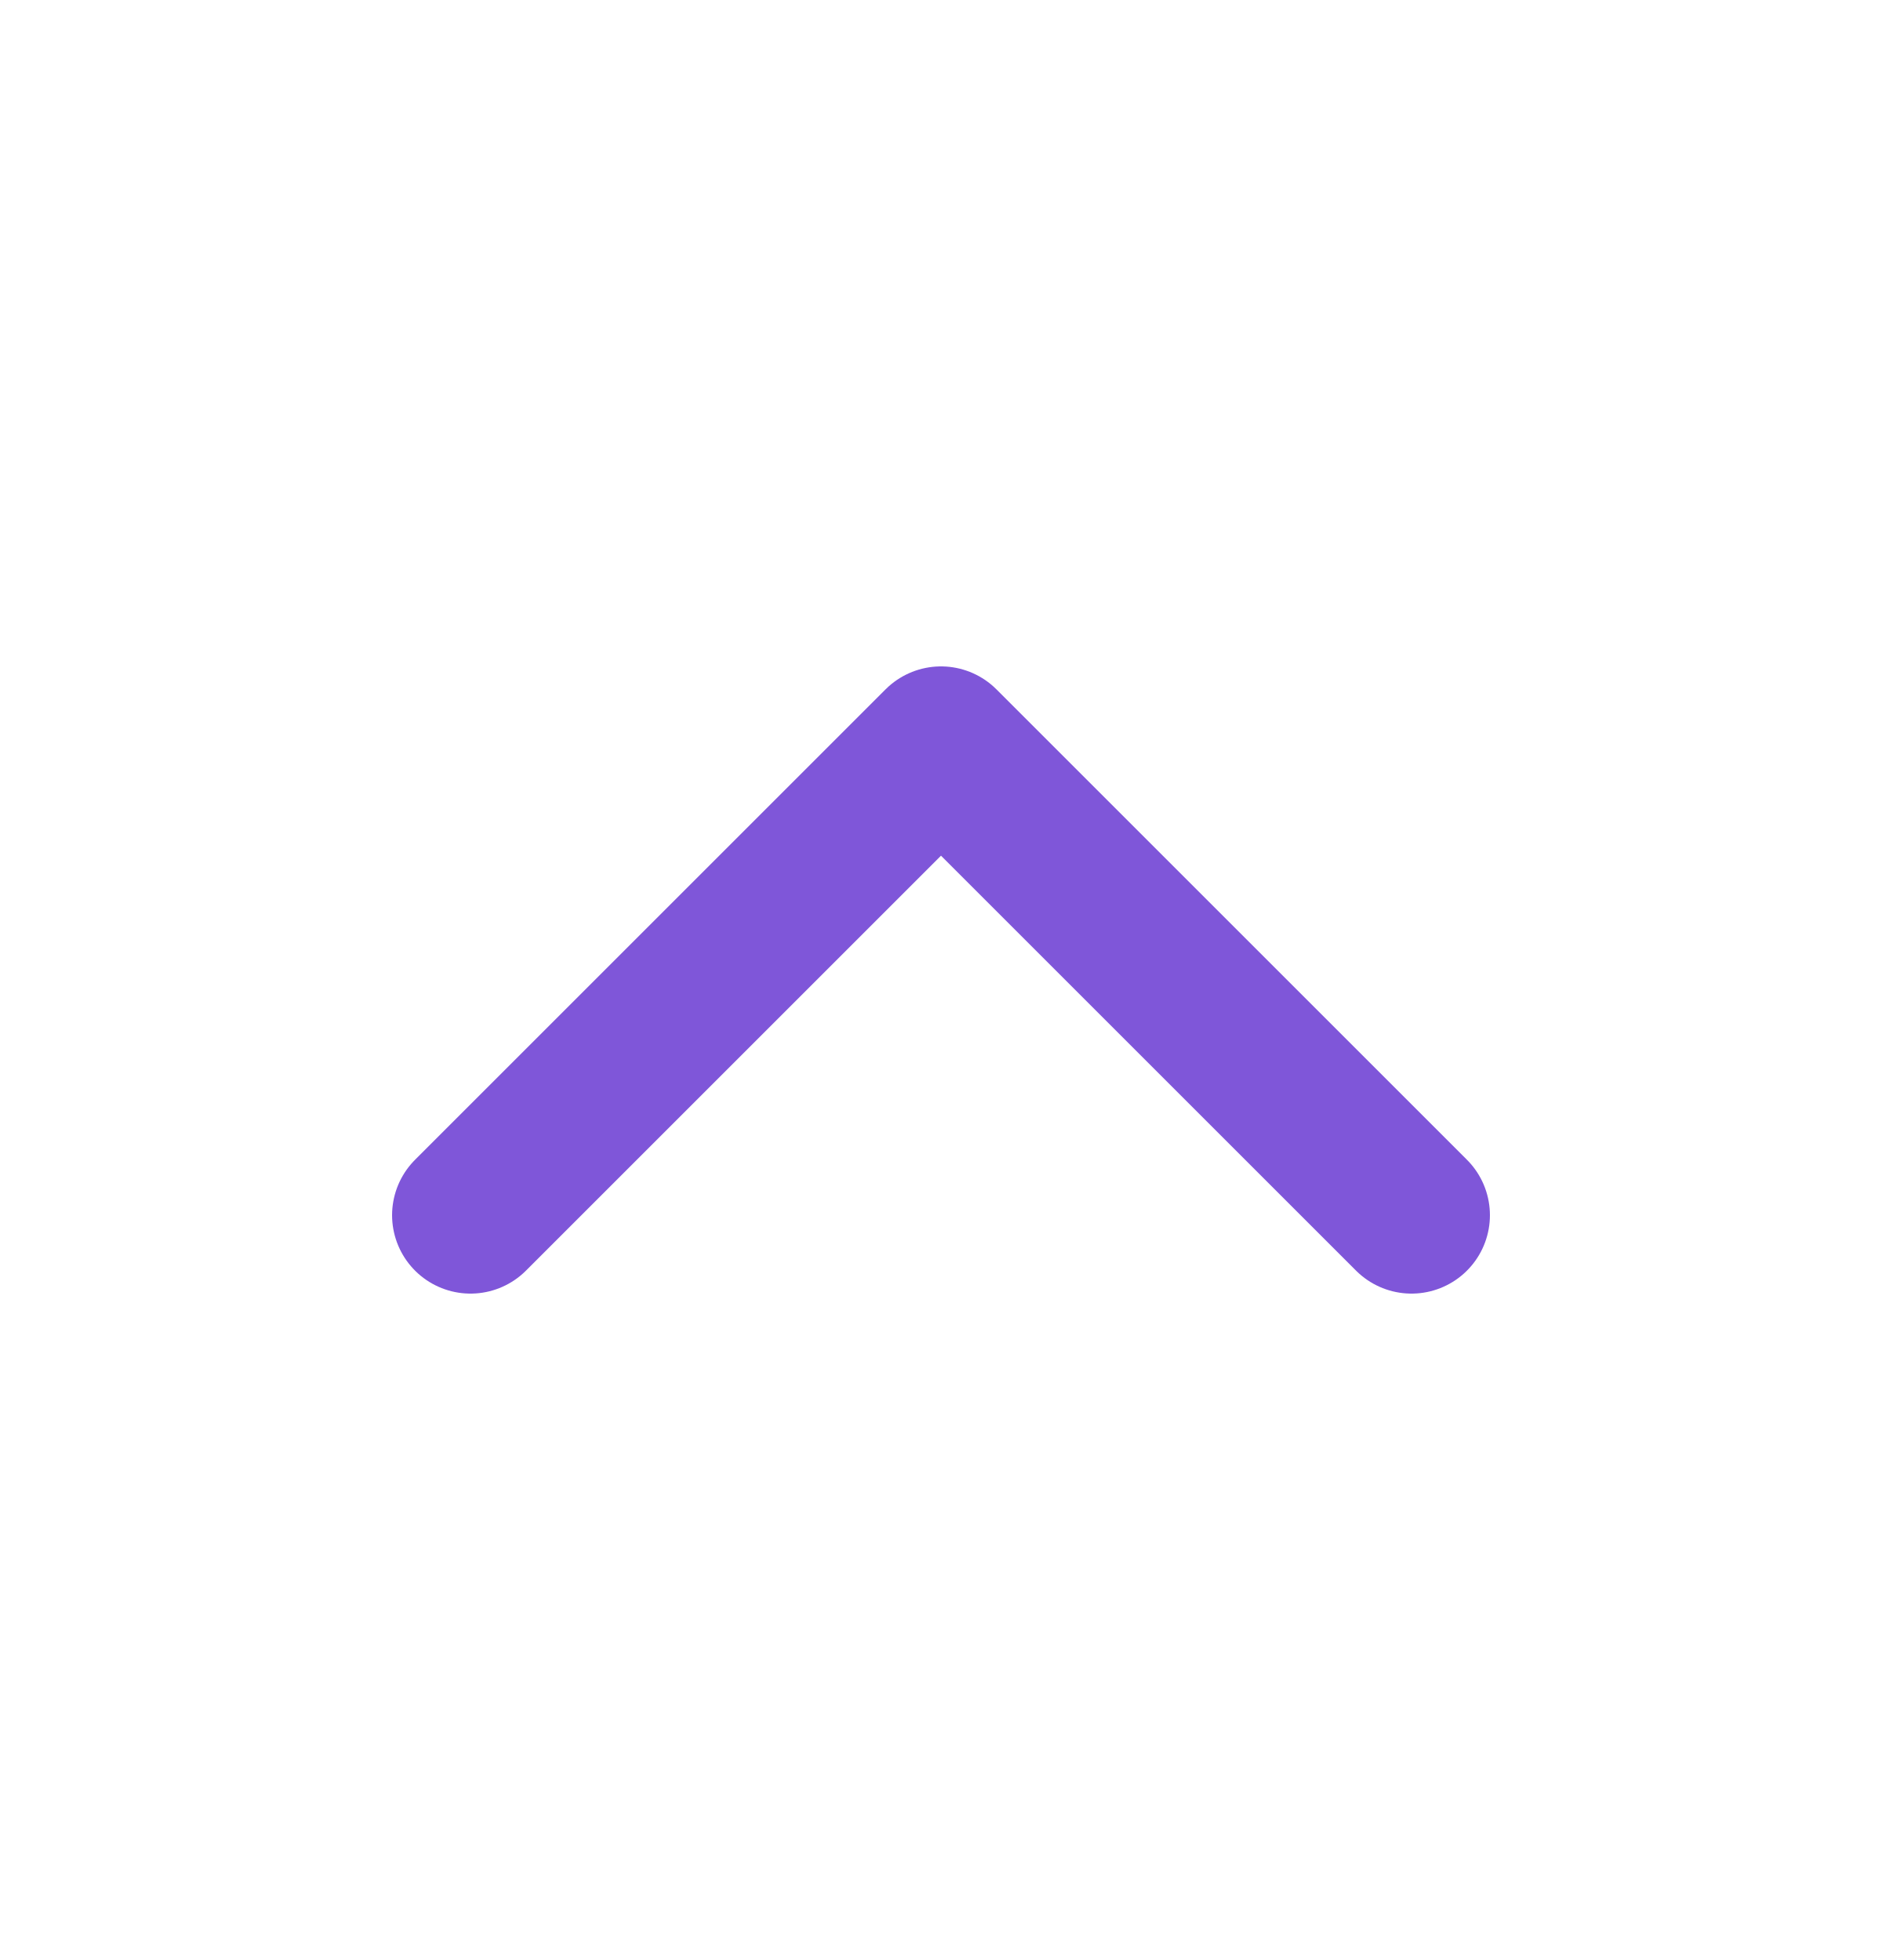
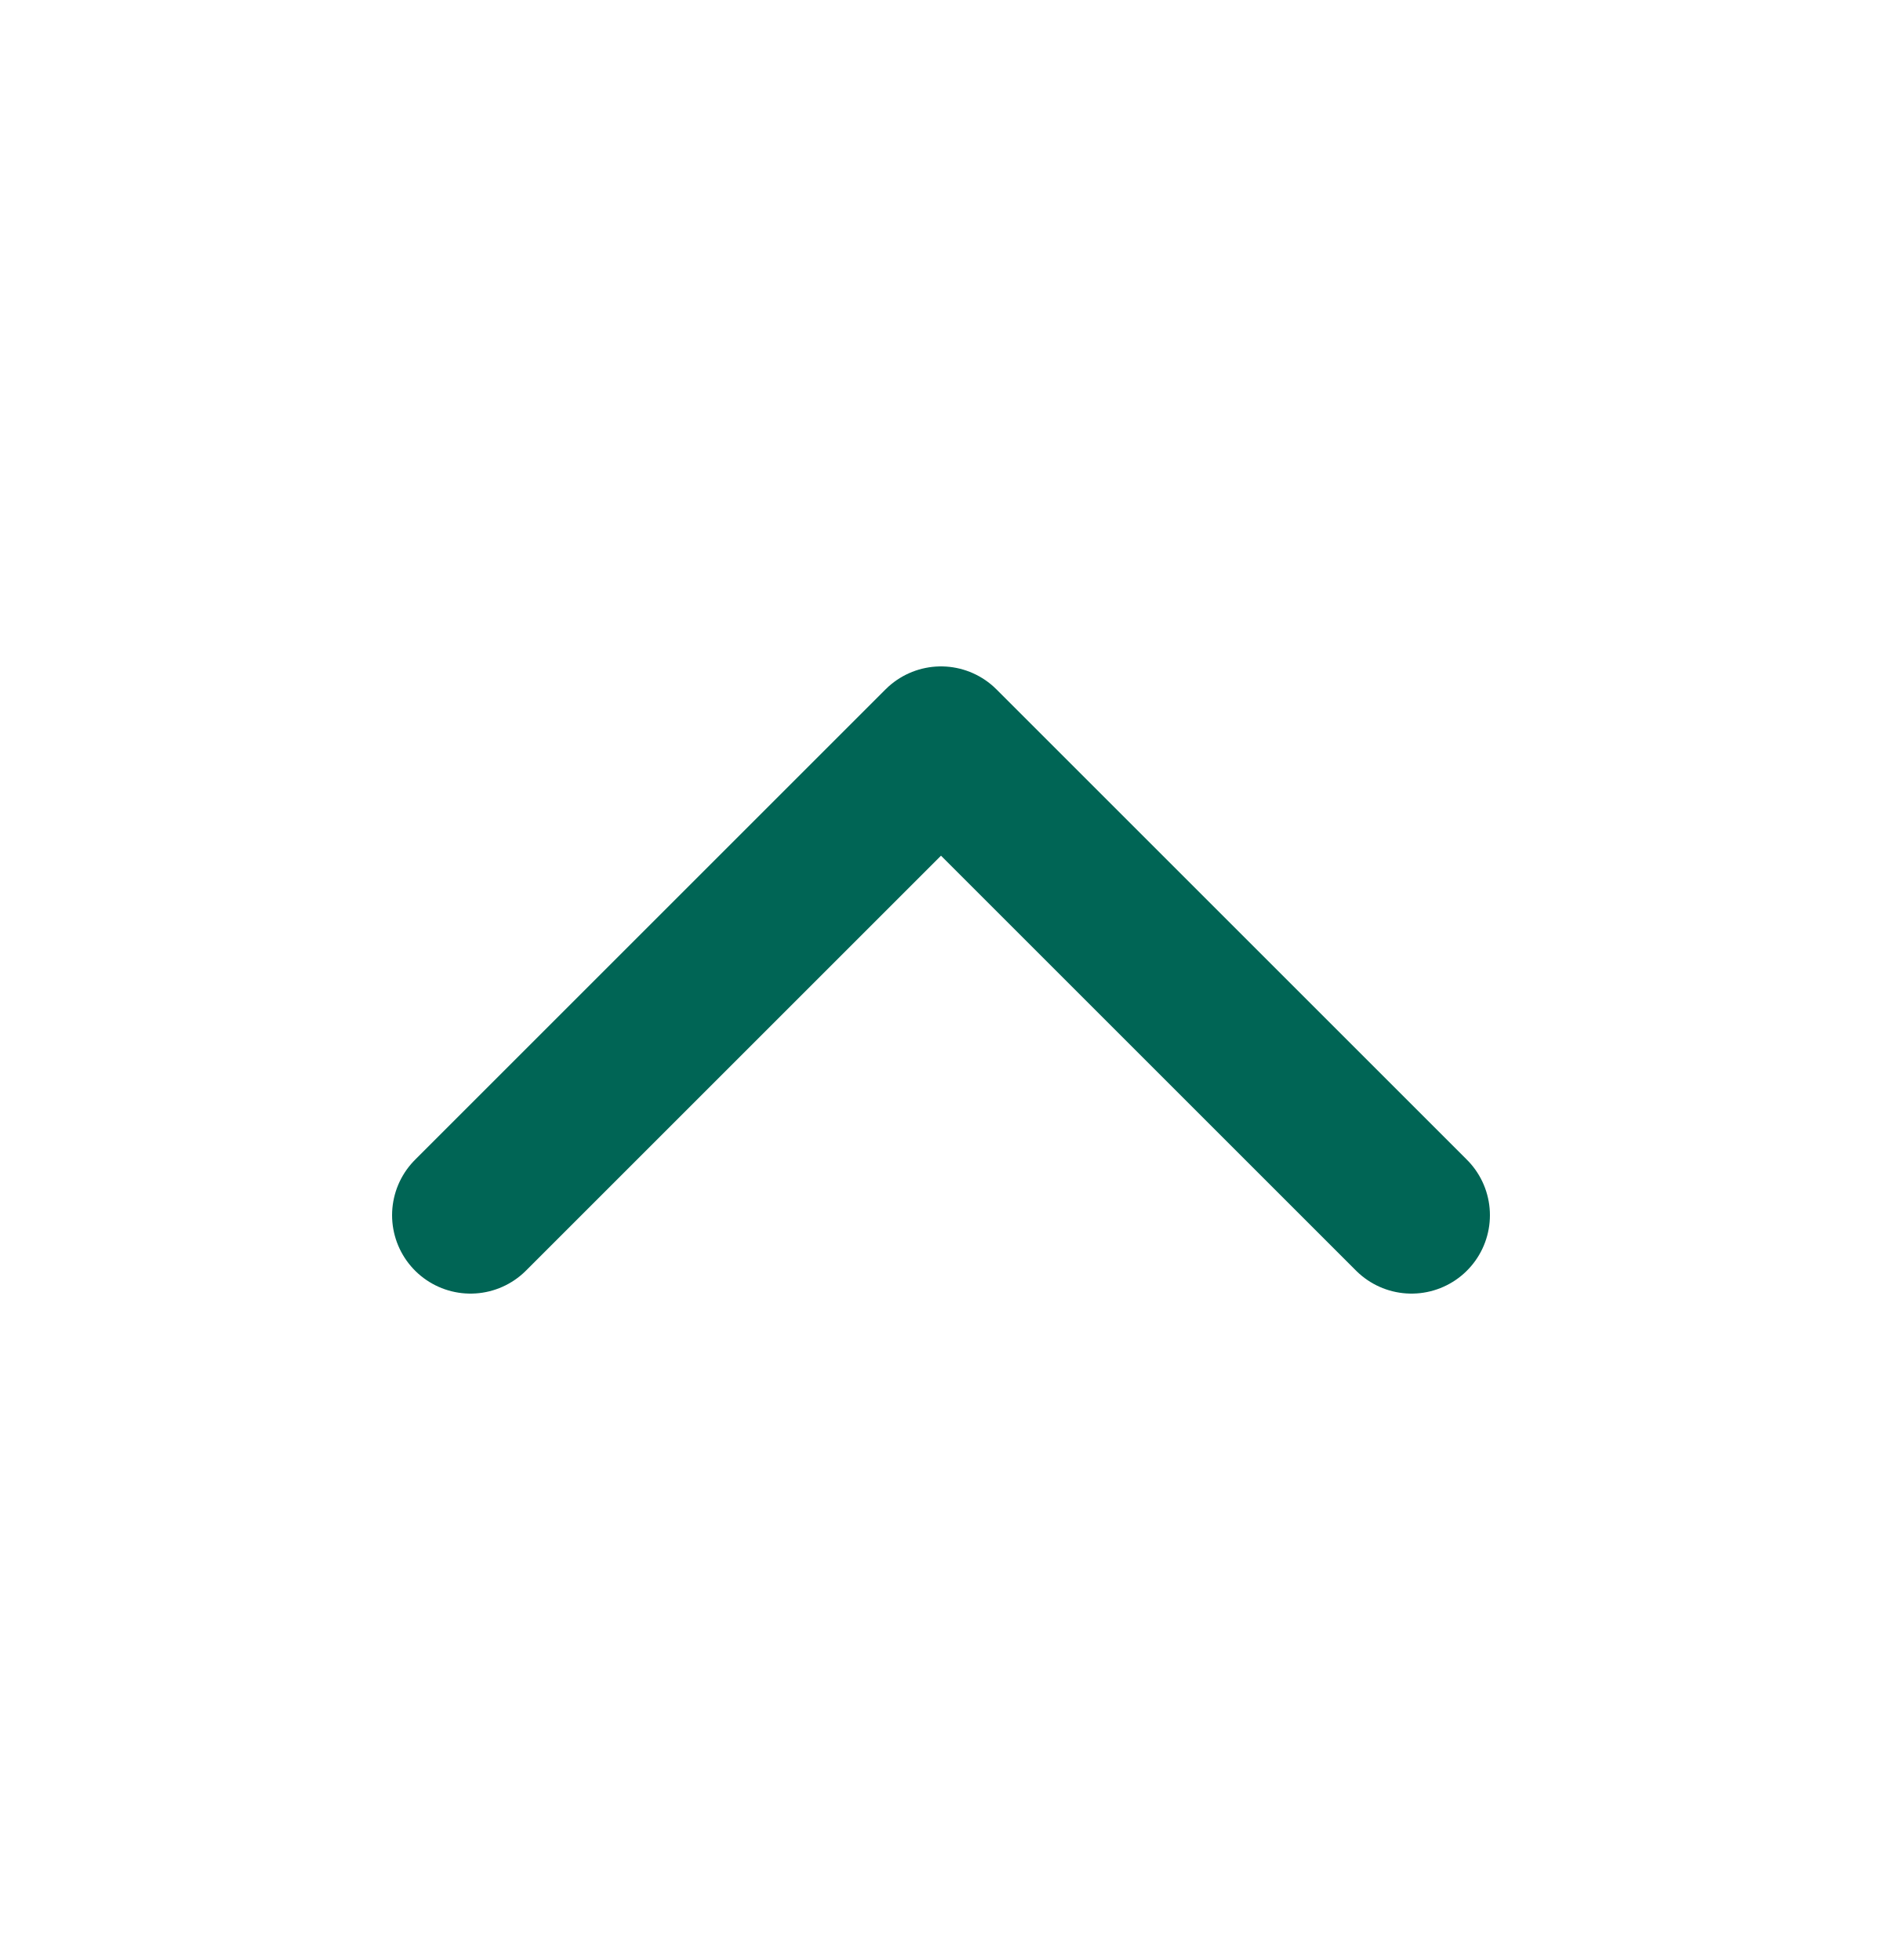
<svg xmlns="http://www.w3.org/2000/svg" width="24" height="25" viewBox="0 0 24 25" fill="none">
-   <path d="M6 15.5L12 9.5L18 15.5" stroke="#7F56D9" stroke-width="2" stroke-linecap="round" stroke-linejoin="round" />
+   <path d="M6 15.5L12 9.5L18 15.5" stroke="#006555" stroke-width="2" stroke-linecap="round" stroke-linejoin="round" />
</svg>
